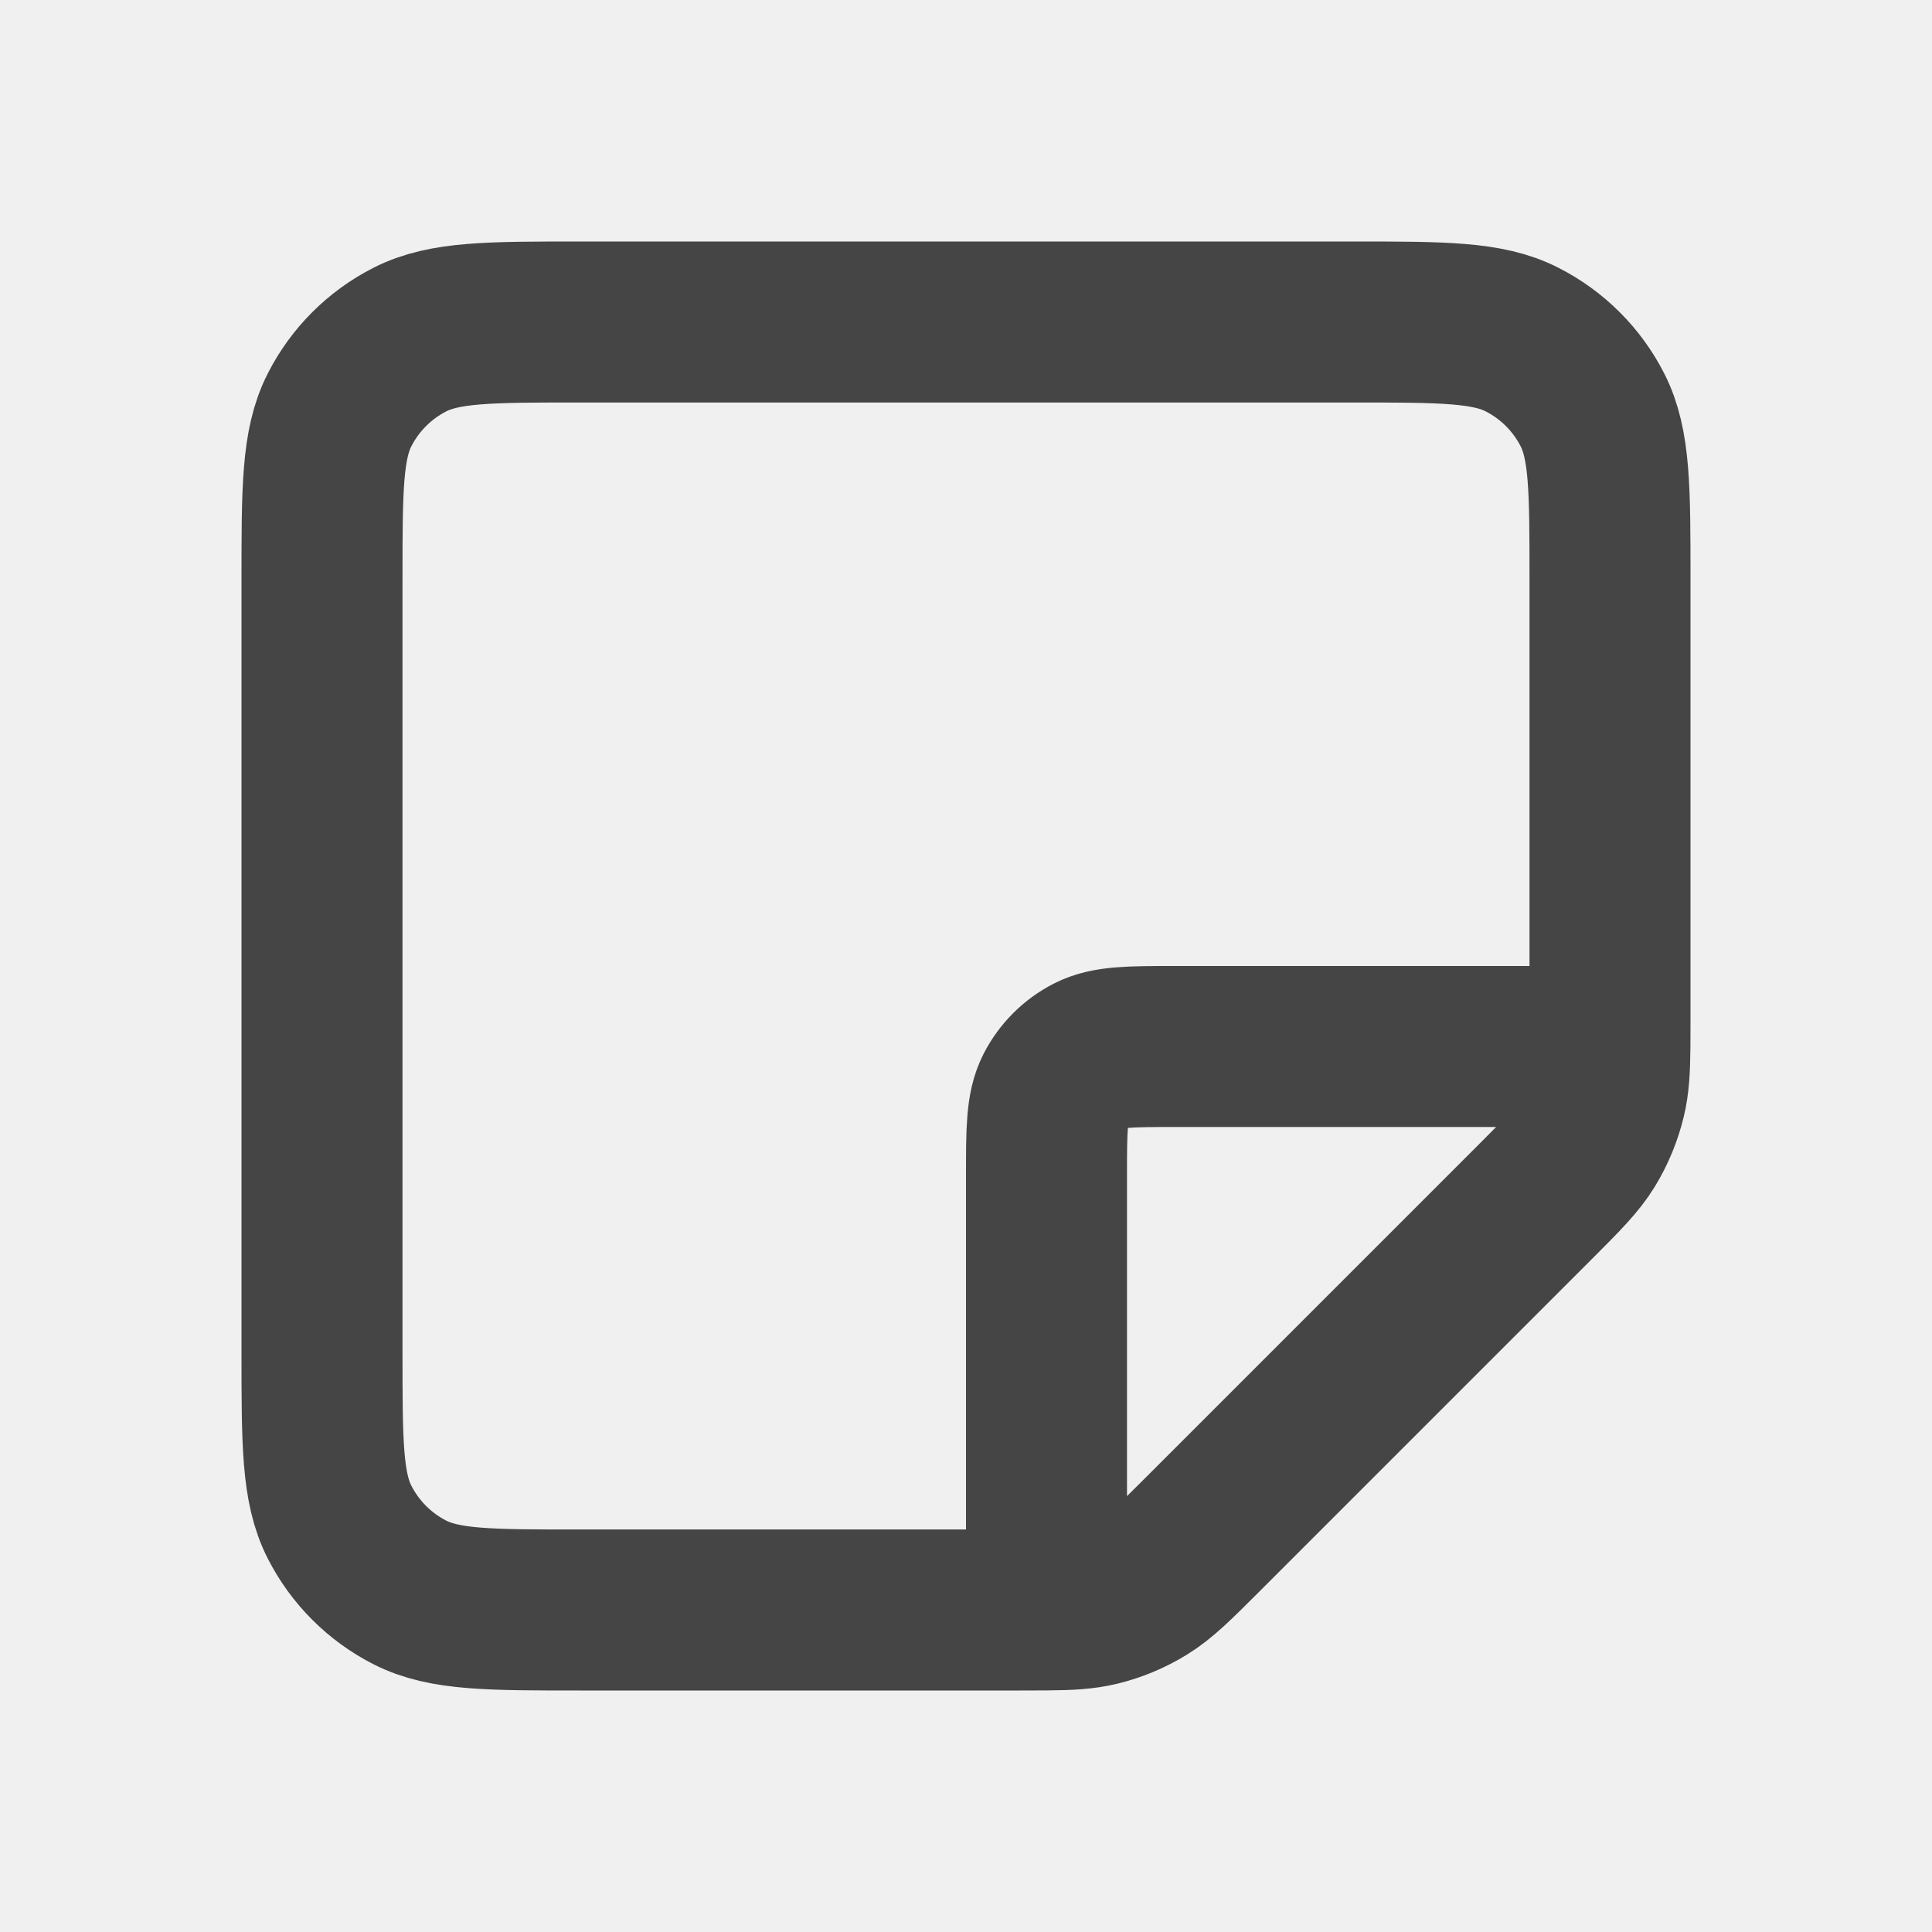
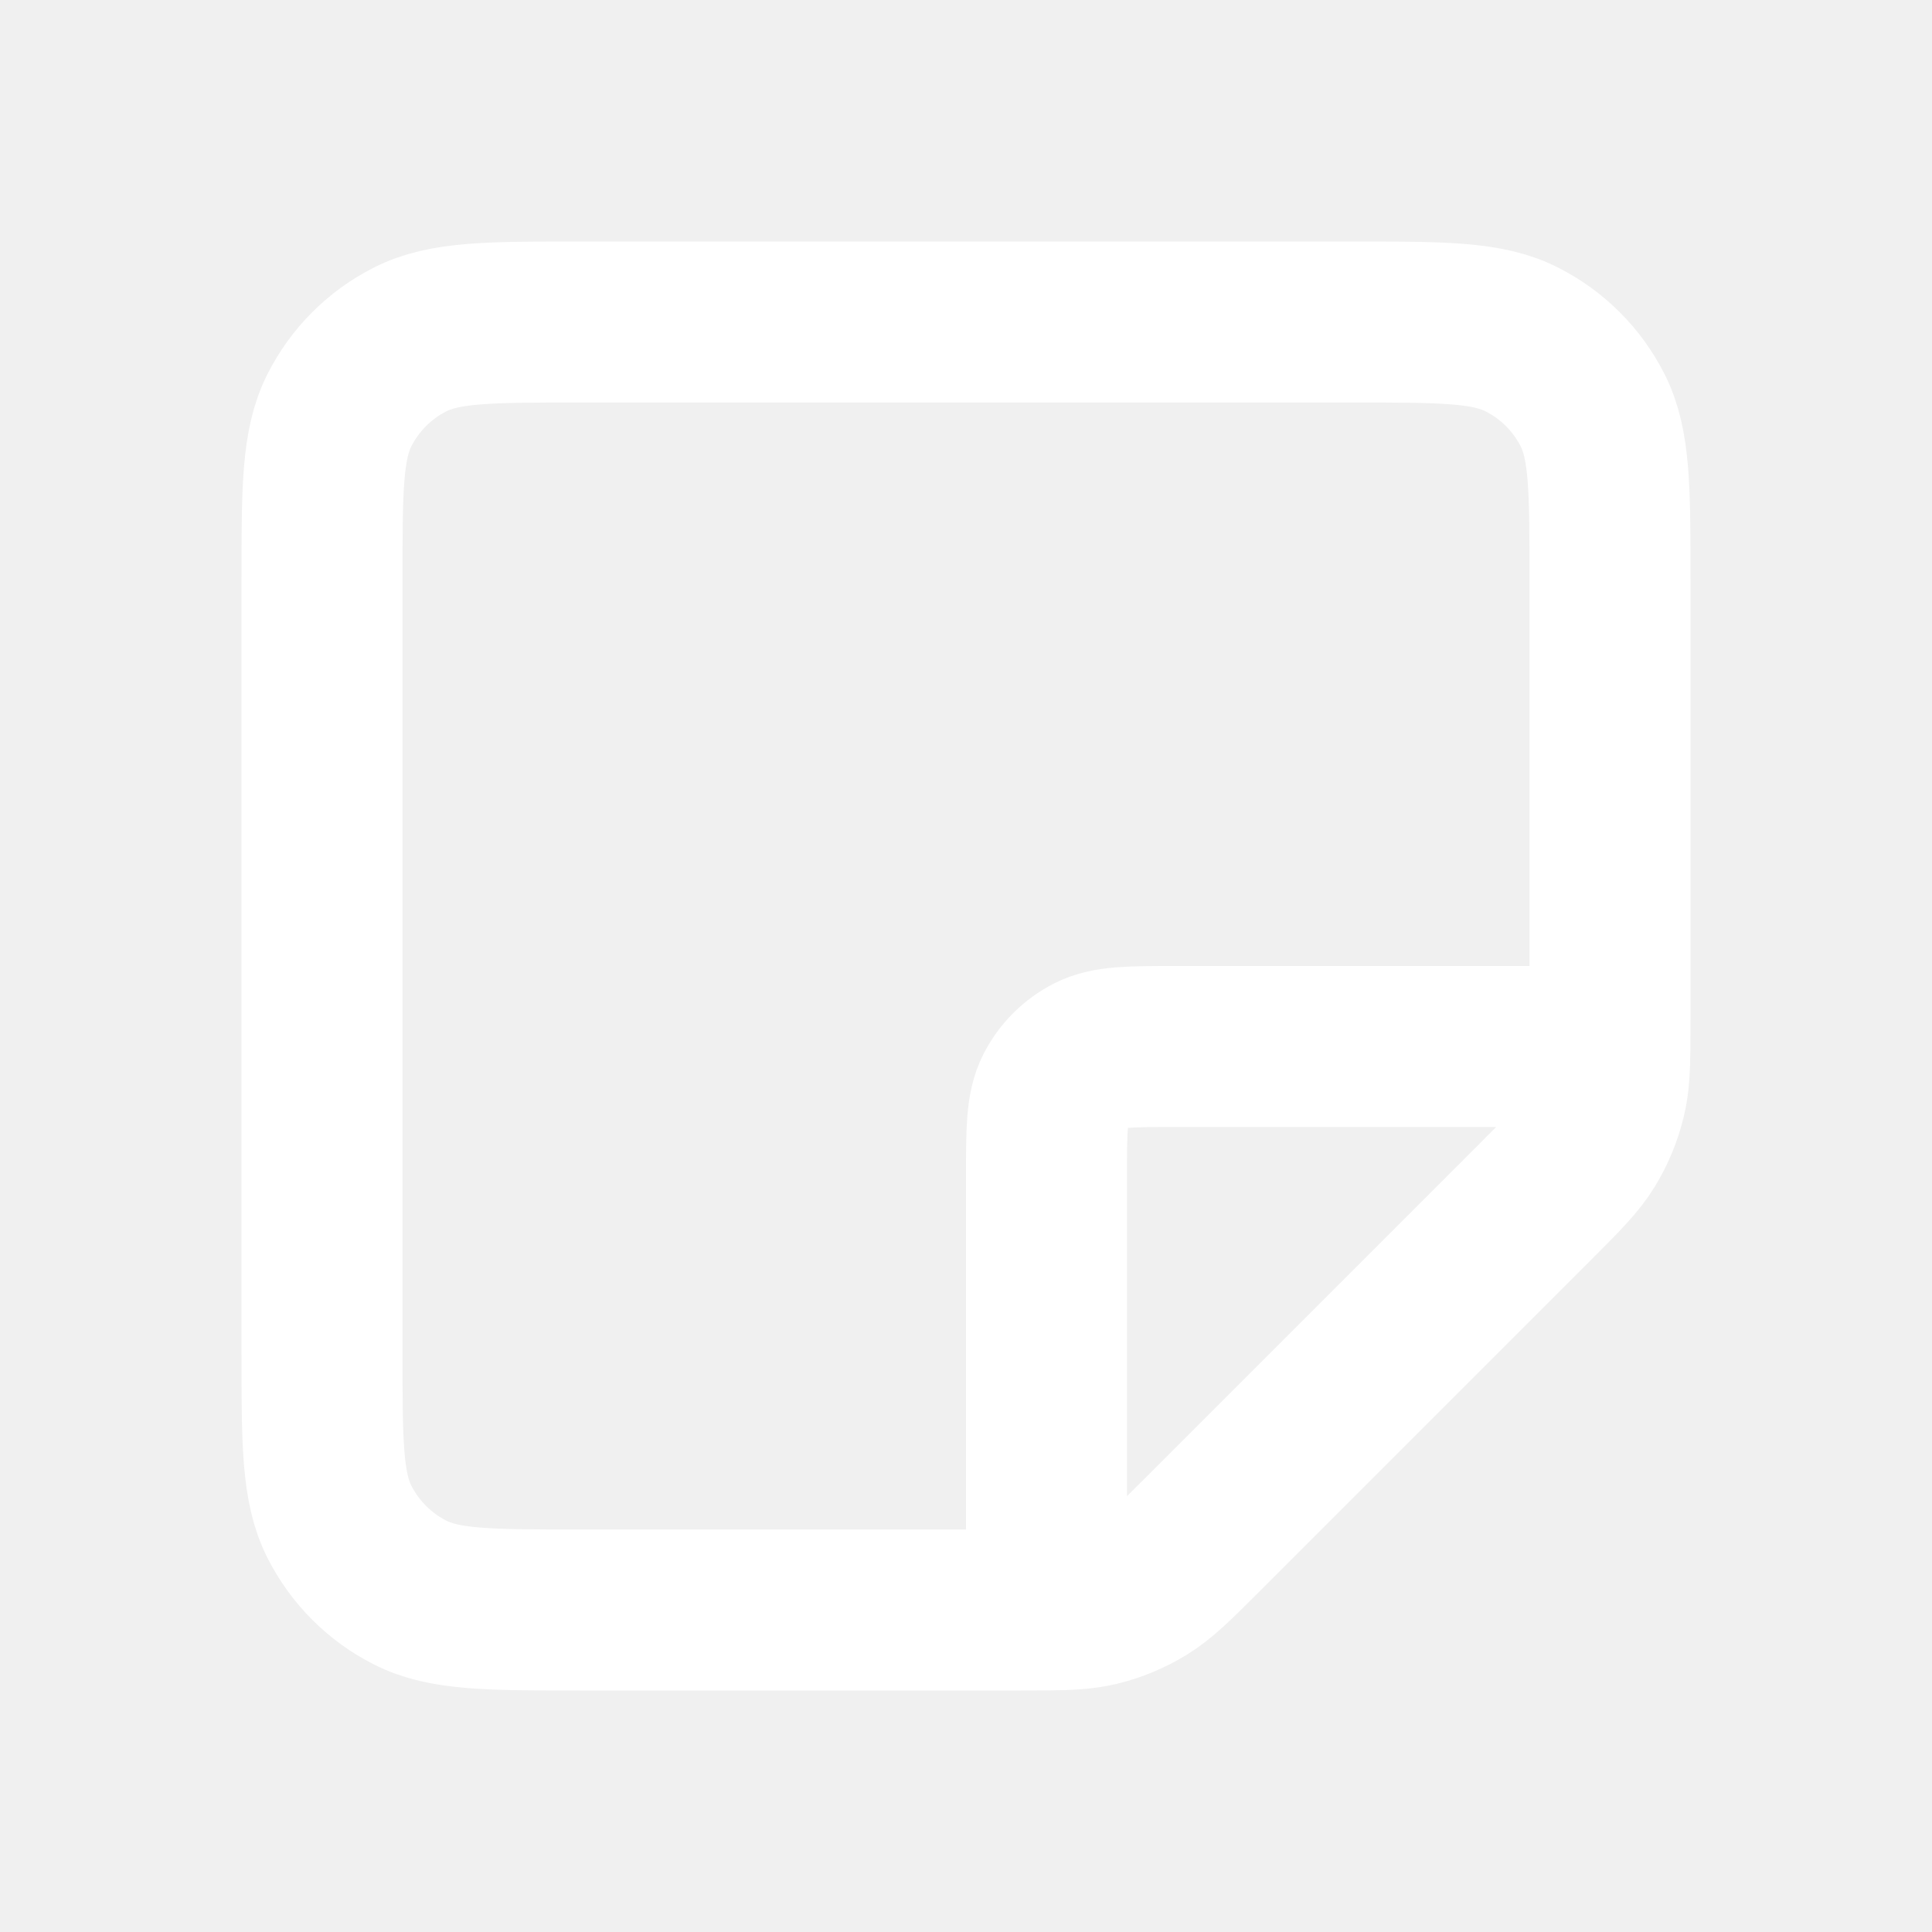
<svg xmlns="http://www.w3.org/2000/svg" width="24" height="24" viewBox="0 0 24 24" fill="none">
-   <path d="M13 19.999C12.905 20 12.799 20 12.677 20H7.197C6.079 20 5.519 20 5.092 19.782C4.715 19.59 4.41 19.284 4.218 18.908C4 18.48 4 17.92 4 16.8V7.2C4 6.08 4 5.52 4.218 5.092C4.41 4.715 4.715 4.41 5.092 4.218C5.52 4 6.08 4 7.2 4H16.8C17.92 4 18.48 4 18.907 4.218C19.284 4.41 19.59 4.715 19.782 5.092C20 5.519 20 6.079 20 7.197V12.675C20 12.797 20 12.905 19.999 13M13 19.999C13.286 19.997 13.466 19.986 13.639 19.945C13.843 19.896 14.038 19.815 14.217 19.705C14.419 19.581 14.592 19.409 14.938 19.063L19.063 14.938C19.409 14.592 19.581 14.419 19.705 14.217C19.814 14.038 19.895 13.842 19.944 13.638C19.986 13.466 19.996 13.286 19.999 13M13 19.999V14.6C13 14.04 13 13.76 13.109 13.546C13.205 13.358 13.358 13.205 13.546 13.109C13.76 13 14.04 13 14.6 13H19.999" stroke="#454545" stroke-width="2" stroke-linecap="round" stroke-linejoin="round" />
+   <path d="M13 19.999C12.905 20 12.799 20 12.677 20H7.197C6.079 20 5.519 20 5.092 19.782C4.715 19.59 4.41 19.284 4.218 18.908C4 18.48 4 17.92 4 16.8V7.2C4 6.08 4 5.52 4.218 5.092C4.41 4.715 4.715 4.41 5.092 4.218C5.52 4 6.08 4 7.2 4H16.8C17.92 4 18.48 4 18.907 4.218C19.284 4.41 19.59 4.715 19.782 5.092C20 5.519 20 6.079 20 7.197V12.675C20 12.797 20 12.905 19.999 13M13 19.999C13.286 19.997 13.466 19.986 13.639 19.945C13.843 19.896 14.038 19.815 14.217 19.705C14.419 19.581 14.592 19.409 14.938 19.063L19.063 14.938C19.409 14.592 19.581 14.419 19.705 14.217C19.814 14.038 19.895 13.842 19.944 13.638C19.986 13.466 19.996 13.286 19.999 13M13 19.999V14.6C13 14.04 13 13.76 13.109 13.546C13.205 13.358 13.358 13.205 13.546 13.109C13.76 13 14.04 13 14.6 13H19.999" stroke="white" stroke-width="2" stroke-linecap="round" stroke-linejoin="round" />
</svg>
